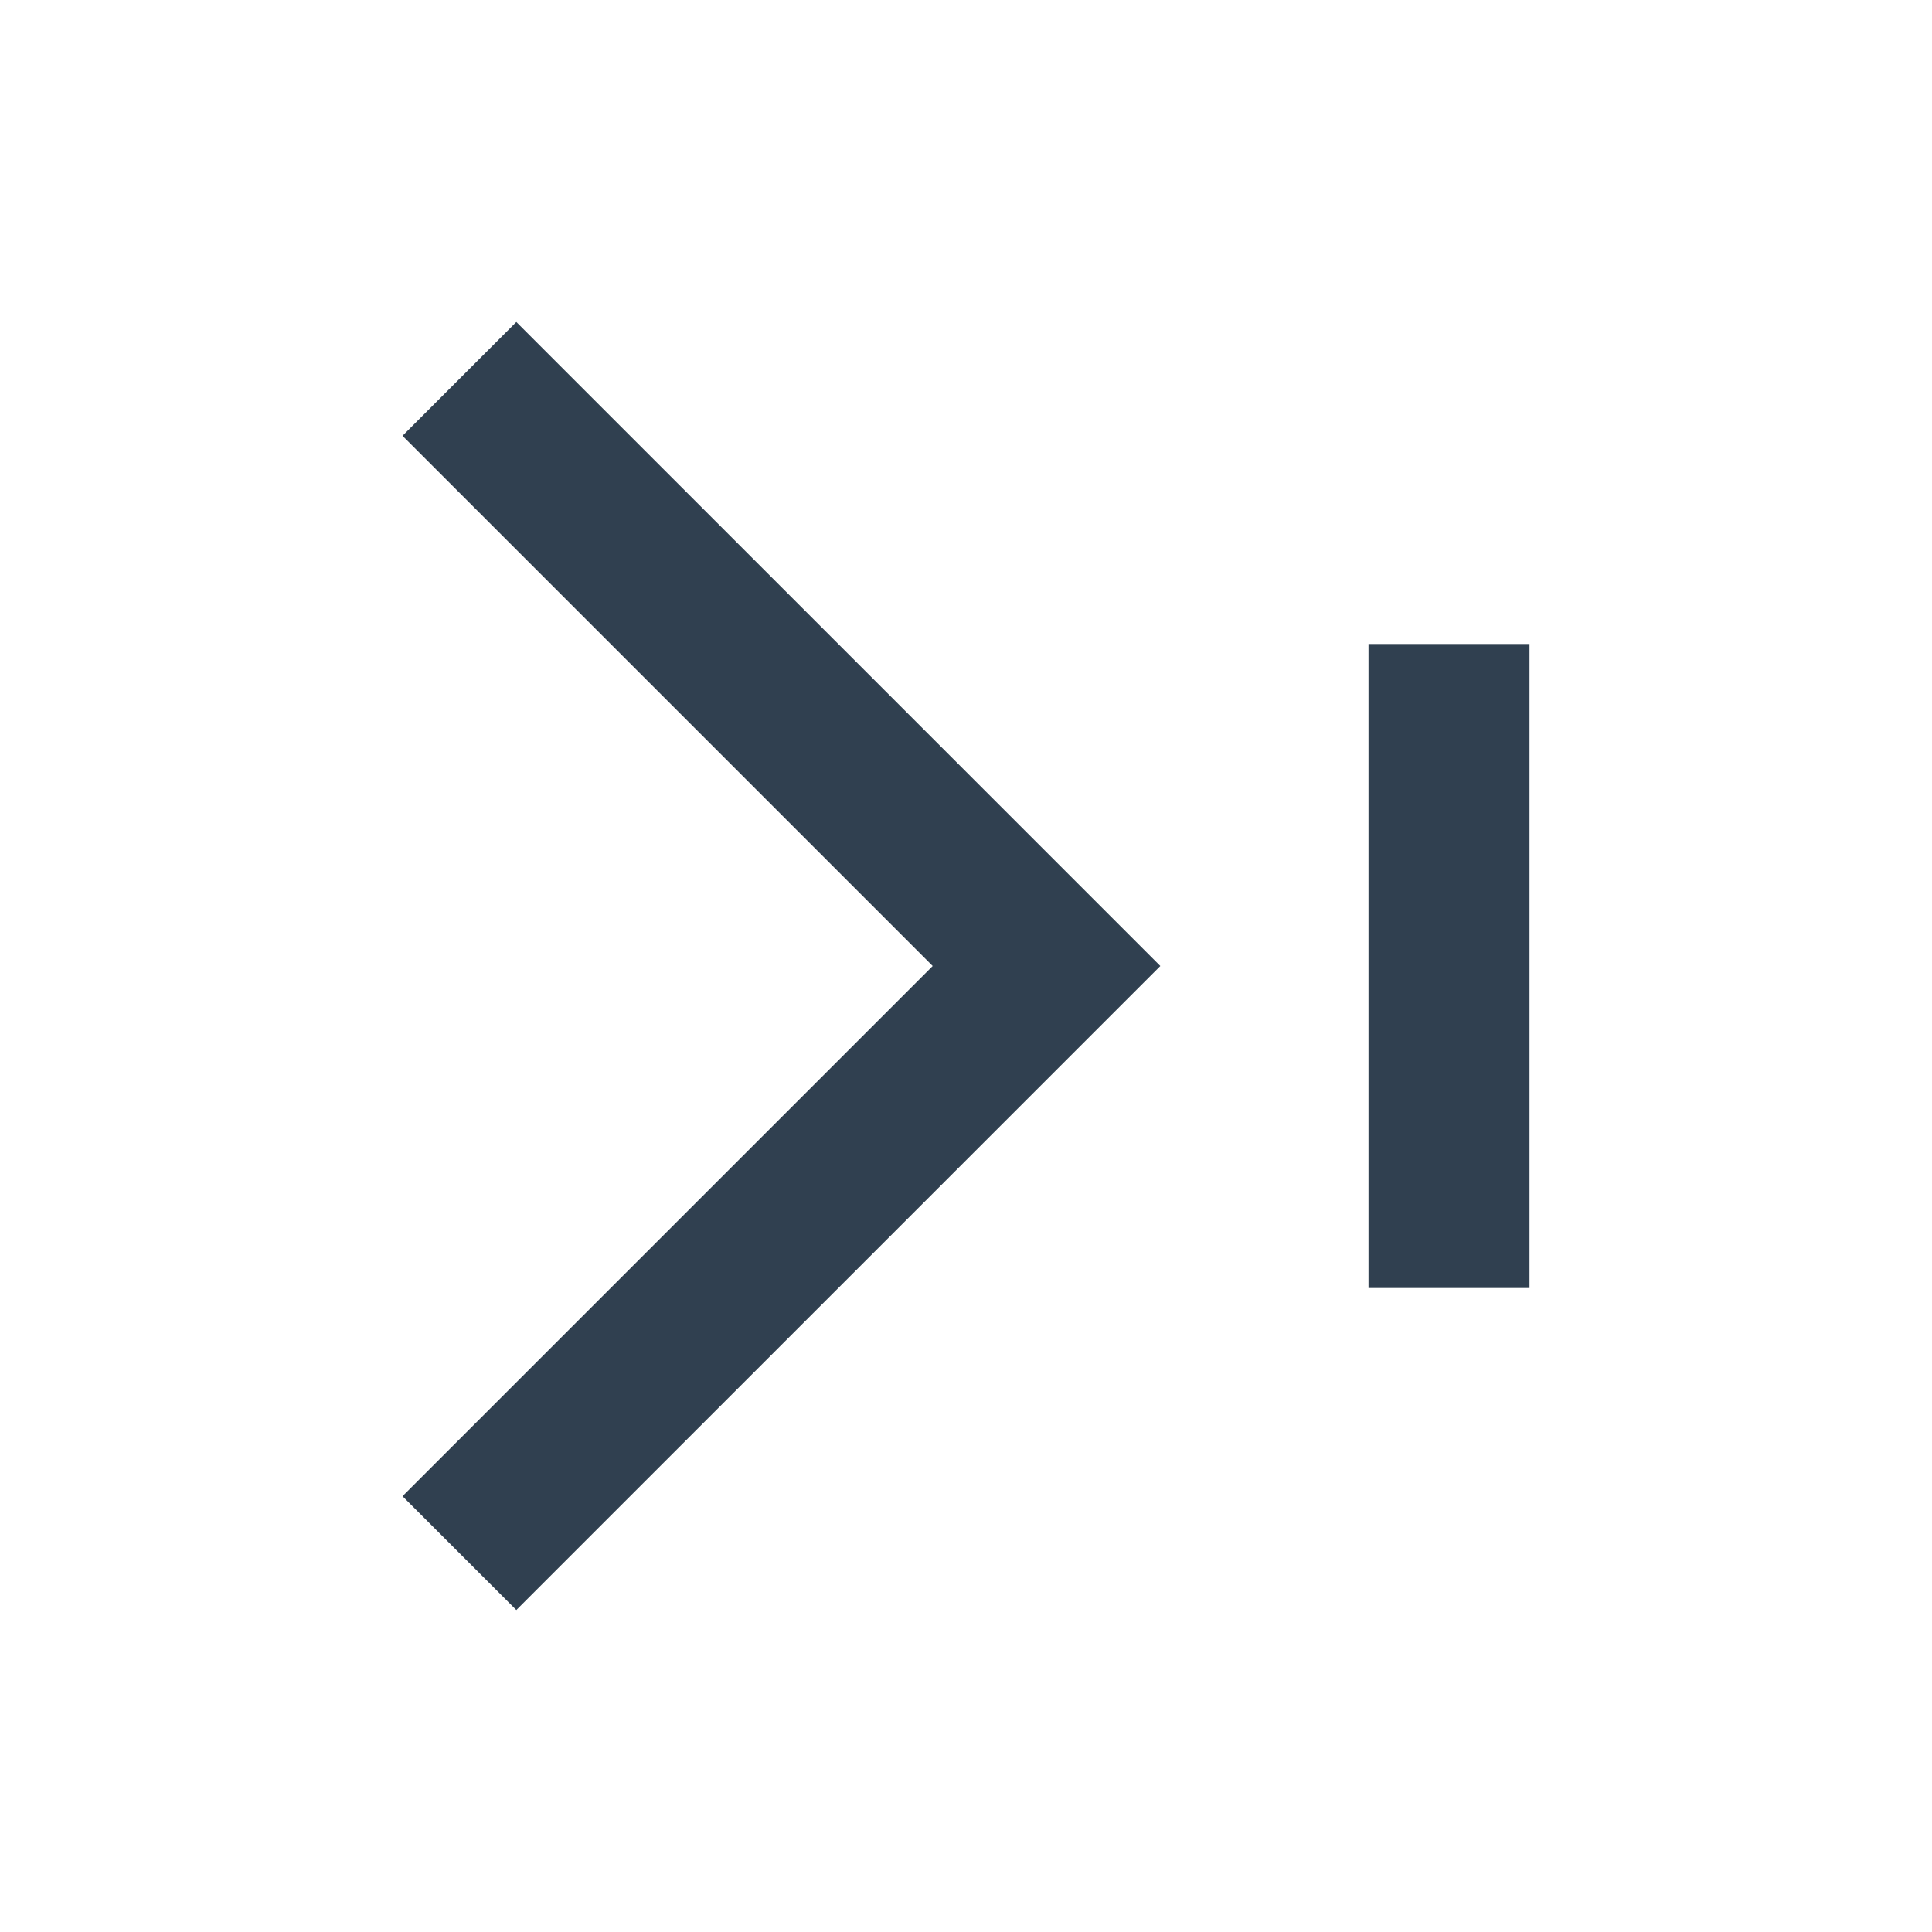
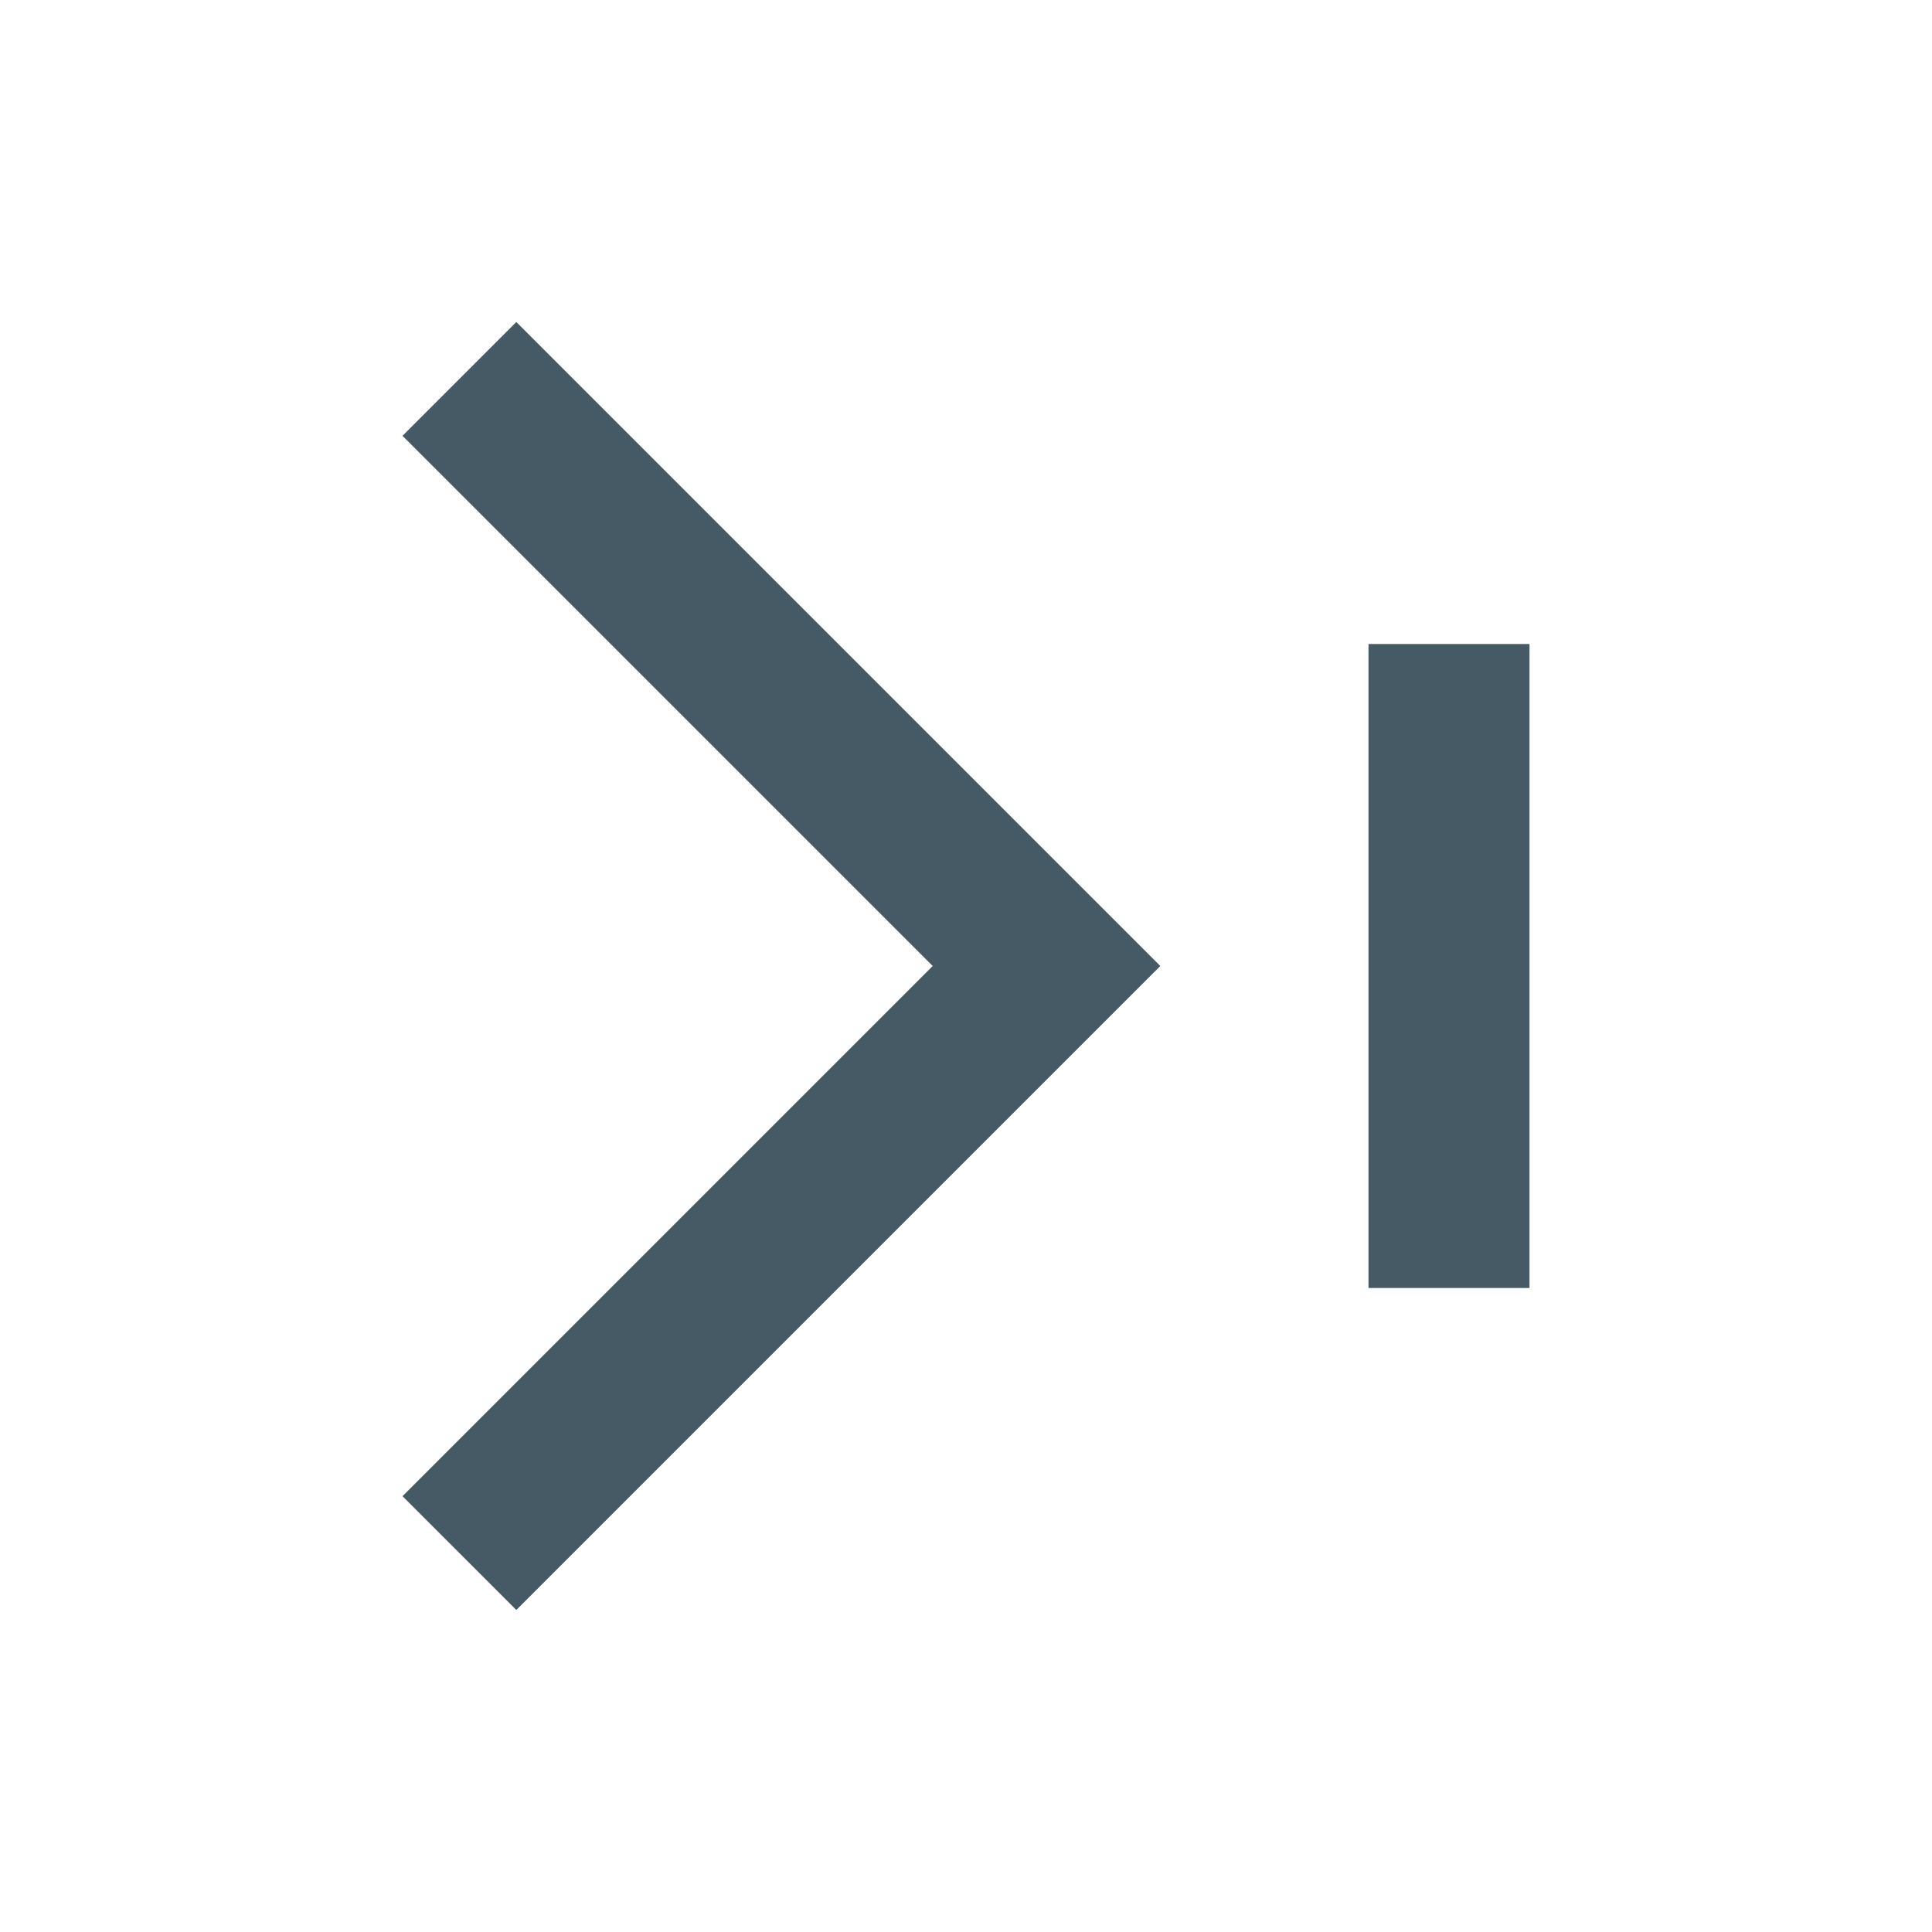
<svg xmlns="http://www.w3.org/2000/svg" width="24" height="24" id="svg4359" version="1.1">
  <defs id="defs4361" />
  <g id="layer1" transform="translate(1,-25)">
-     <path style="color:#000000;clip-rule:nonzero;display:inline;overflow:visible;visibility:visible;opacity:1;isolation:auto;mix-blend-mode:normal;color-interpolation:sRGB;color-interpolation-filters:linearRGB;solid-color:#000000;solid-opacity:1;fill:#304050;fill-opacity:1;fill-rule:nonzero;stroke:none;stroke-width:1;stroke-linecap:butt;stroke-linejoin:miter;stroke-miterlimit:4;stroke-dasharray:none;stroke-dashoffset:0;stroke-opacity:1;color-rendering:auto;image-rendering:auto;shape-rendering:auto;text-rendering:auto;enable-background:accumulate" d="M 4,30.414 5.414,29 12,35.586 13.414,37 12,38.414 5.414,45 4,43.586 10.586,37 4,30.414 Z M 16,33 l 2,0 0,8 -2,0 0,-8 z" id="rect4167" />
-     <rect style="color:#000000;clip-rule:nonzero;display:inline;overflow:visible;visibility:visible;opacity:1;isolation:auto;mix-blend-mode:normal;color-interpolation:sRGB;color-interpolation-filters:linearRGB;solid-color:#000000;solid-opacity:1;fill:#304050;fill-opacity:1;fill-rule:nonzero;stroke:none;stroke-width:1;stroke-linecap:butt;stroke-linejoin:miter;stroke-miterlimit:4;stroke-dasharray:none;stroke-dashoffset:0;stroke-opacity:1;color-rendering:auto;image-rendering:auto;shape-rendering:auto;text-rendering:auto;enable-background:accumulate" id="rect4163" width="2" height="2" x="-3" y="25" />
+     <path style="color:#000000;clip-rule:nonzero;display:inline;overflow:visible;visibility:visible;opacity:1;isolation:auto;mix-blend-mode:normal;color-interpolation:sRGB;color-interpolation-filters:linearRGB;solid-color:#000000;solid-opacity:1;fill:#455A64;fill-opacity:1;fill-rule:nonzero;stroke:none;stroke-width:1;stroke-linecap:butt;stroke-linejoin:miter;stroke-miterlimit:4;stroke-dasharray:none;stroke-dashoffset:0;stroke-opacity:1;color-rendering:auto;image-rendering:auto;shape-rendering:auto;text-rendering:auto;enable-background:accumulate" d="M 4,30.414 5.414,29 12,35.586 13.414,37 12,38.414 5.414,45 4,43.586 10.586,37 4,30.414 Z M 16,33 l 2,0 0,8 -2,0 0,-8 z" id="rect4167" />
+     <rect style="color:#000000;clip-rule:nonzero;display:inline;overflow:visible;visibility:visible;opacity:1;isolation:auto;mix-blend-mode:normal;color-interpolation:sRGB;color-interpolation-filters:linearRGB;solid-color:#000000;solid-opacity:1;fill:#455A64;fill-opacity:1;fill-rule:nonzero;stroke:none;stroke-width:1;stroke-linecap:butt;stroke-linejoin:miter;stroke-miterlimit:4;stroke-dasharray:none;stroke-dashoffset:0;stroke-opacity:1;color-rendering:auto;image-rendering:auto;shape-rendering:auto;text-rendering:auto;enable-background:accumulate" id="rect4163" width="2" height="2" x="-3" y="25" />
  </g>
</svg>
